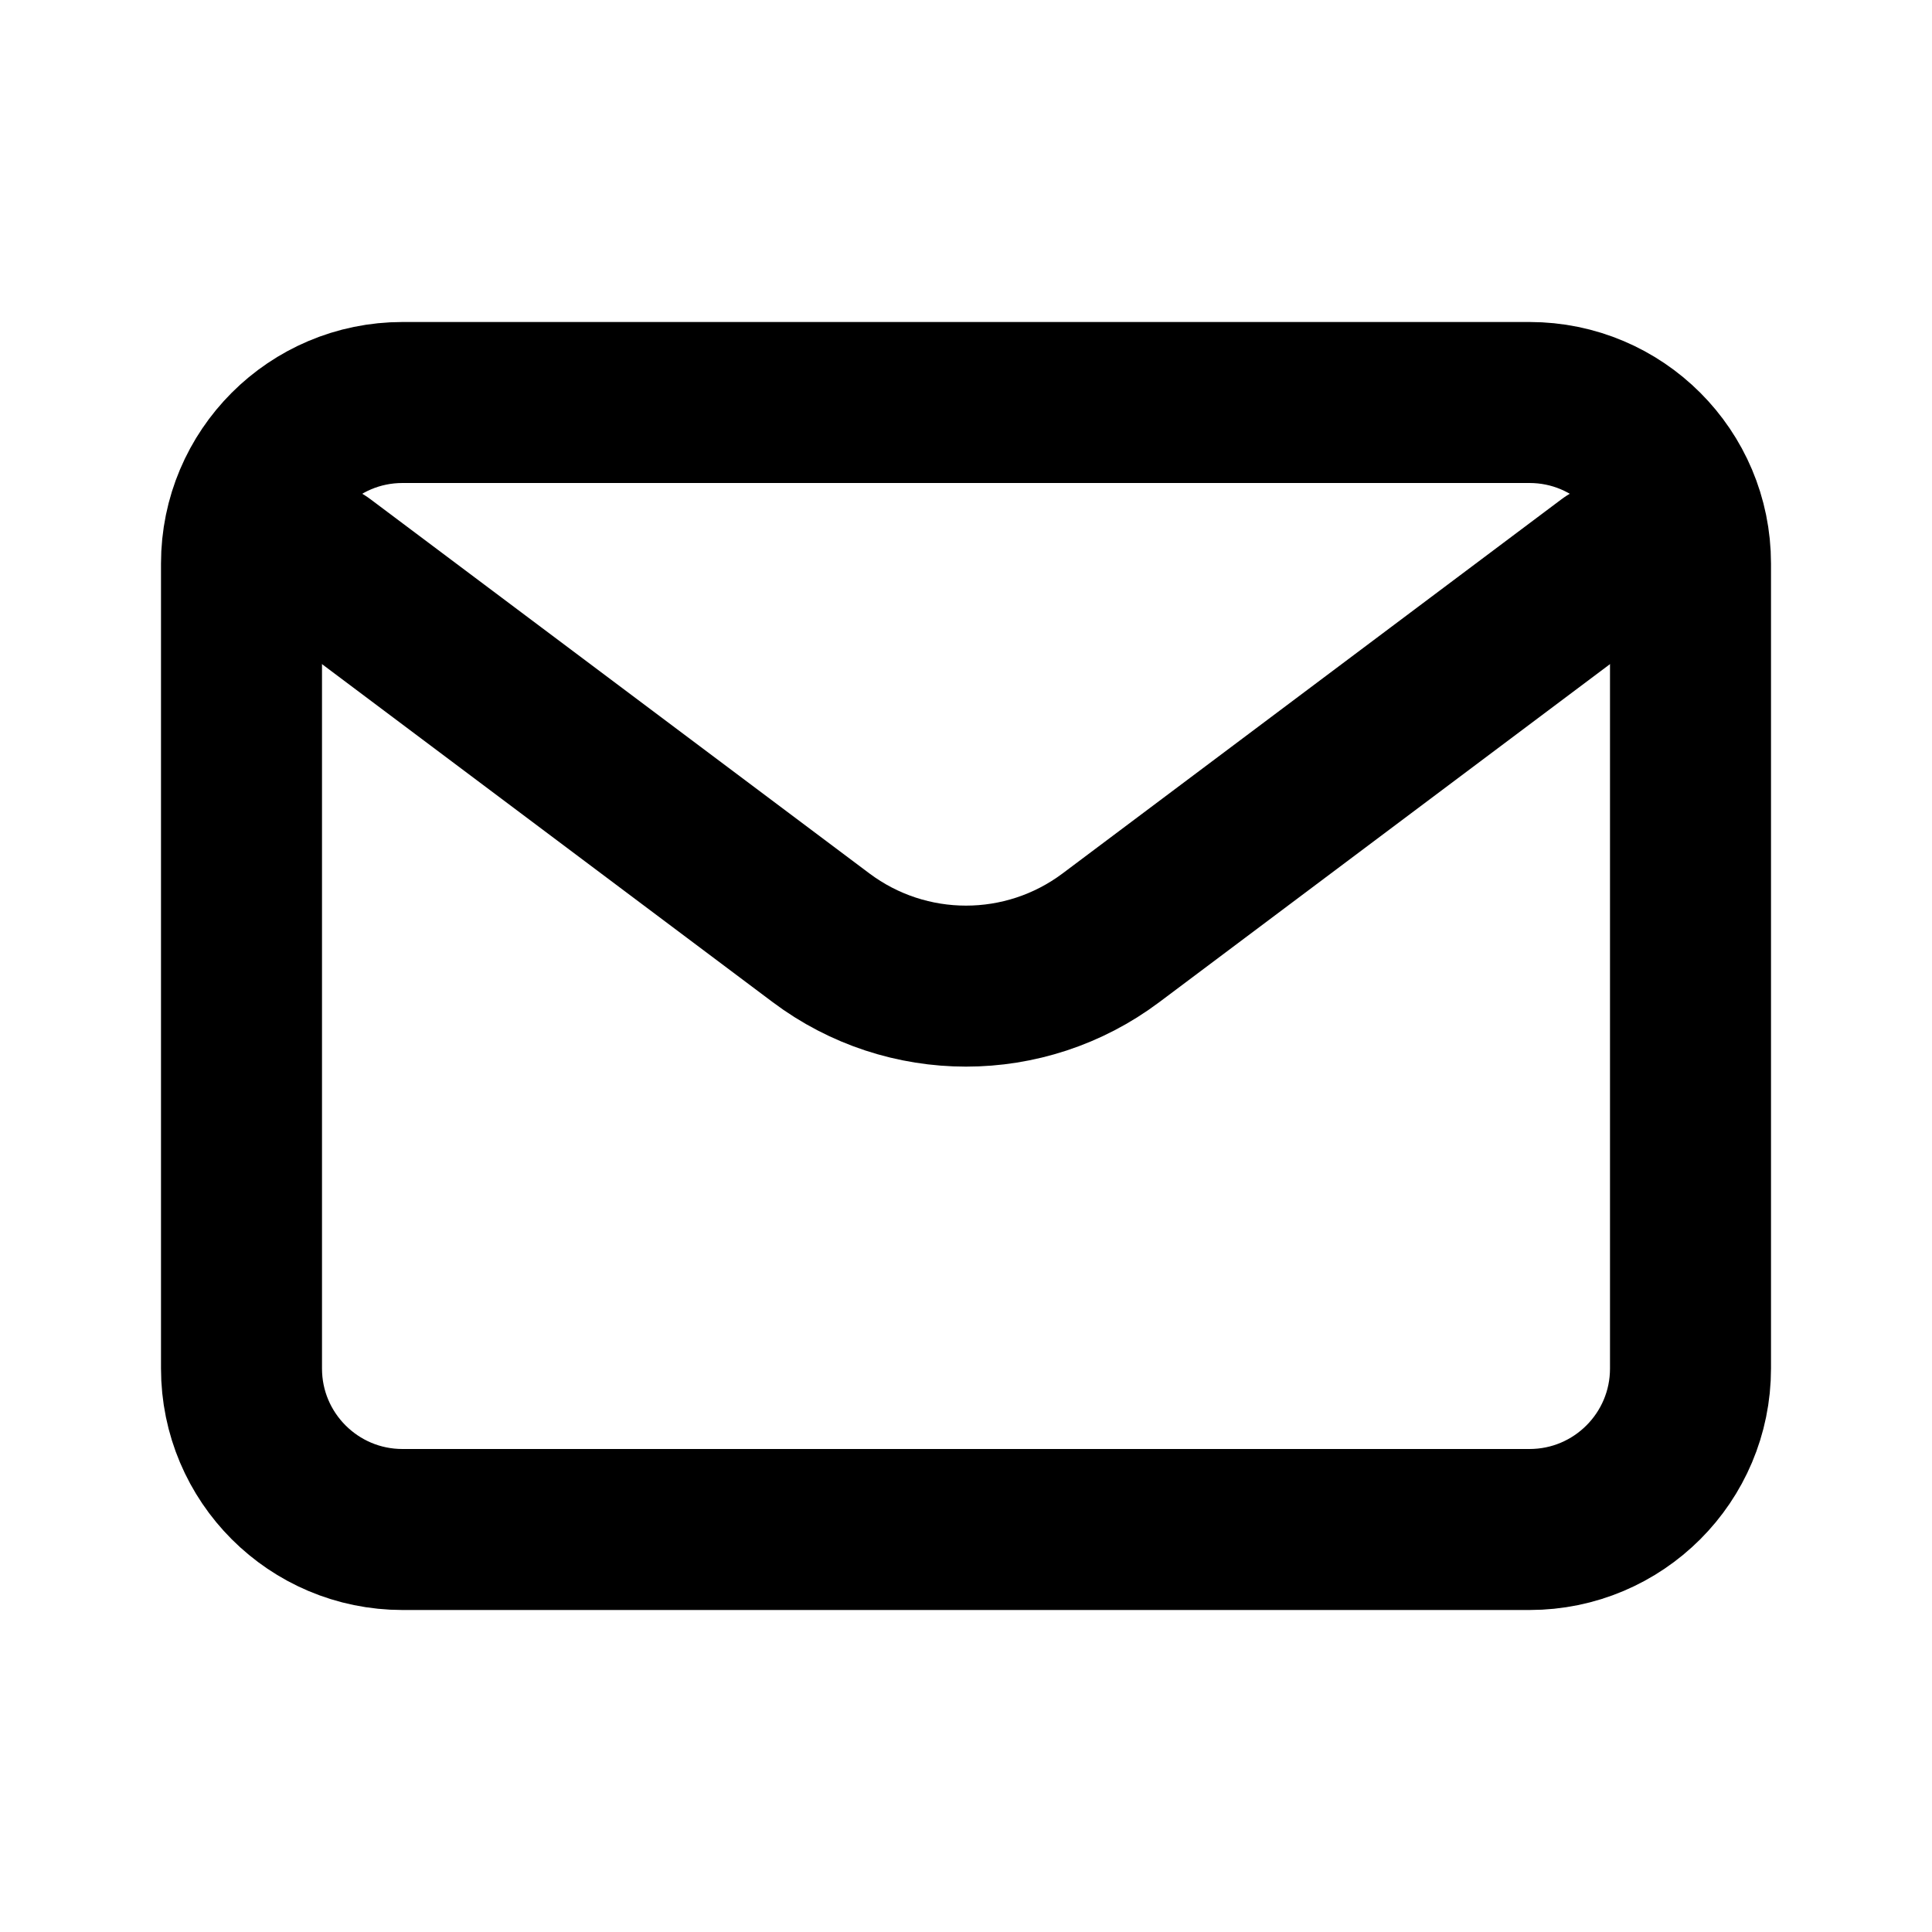
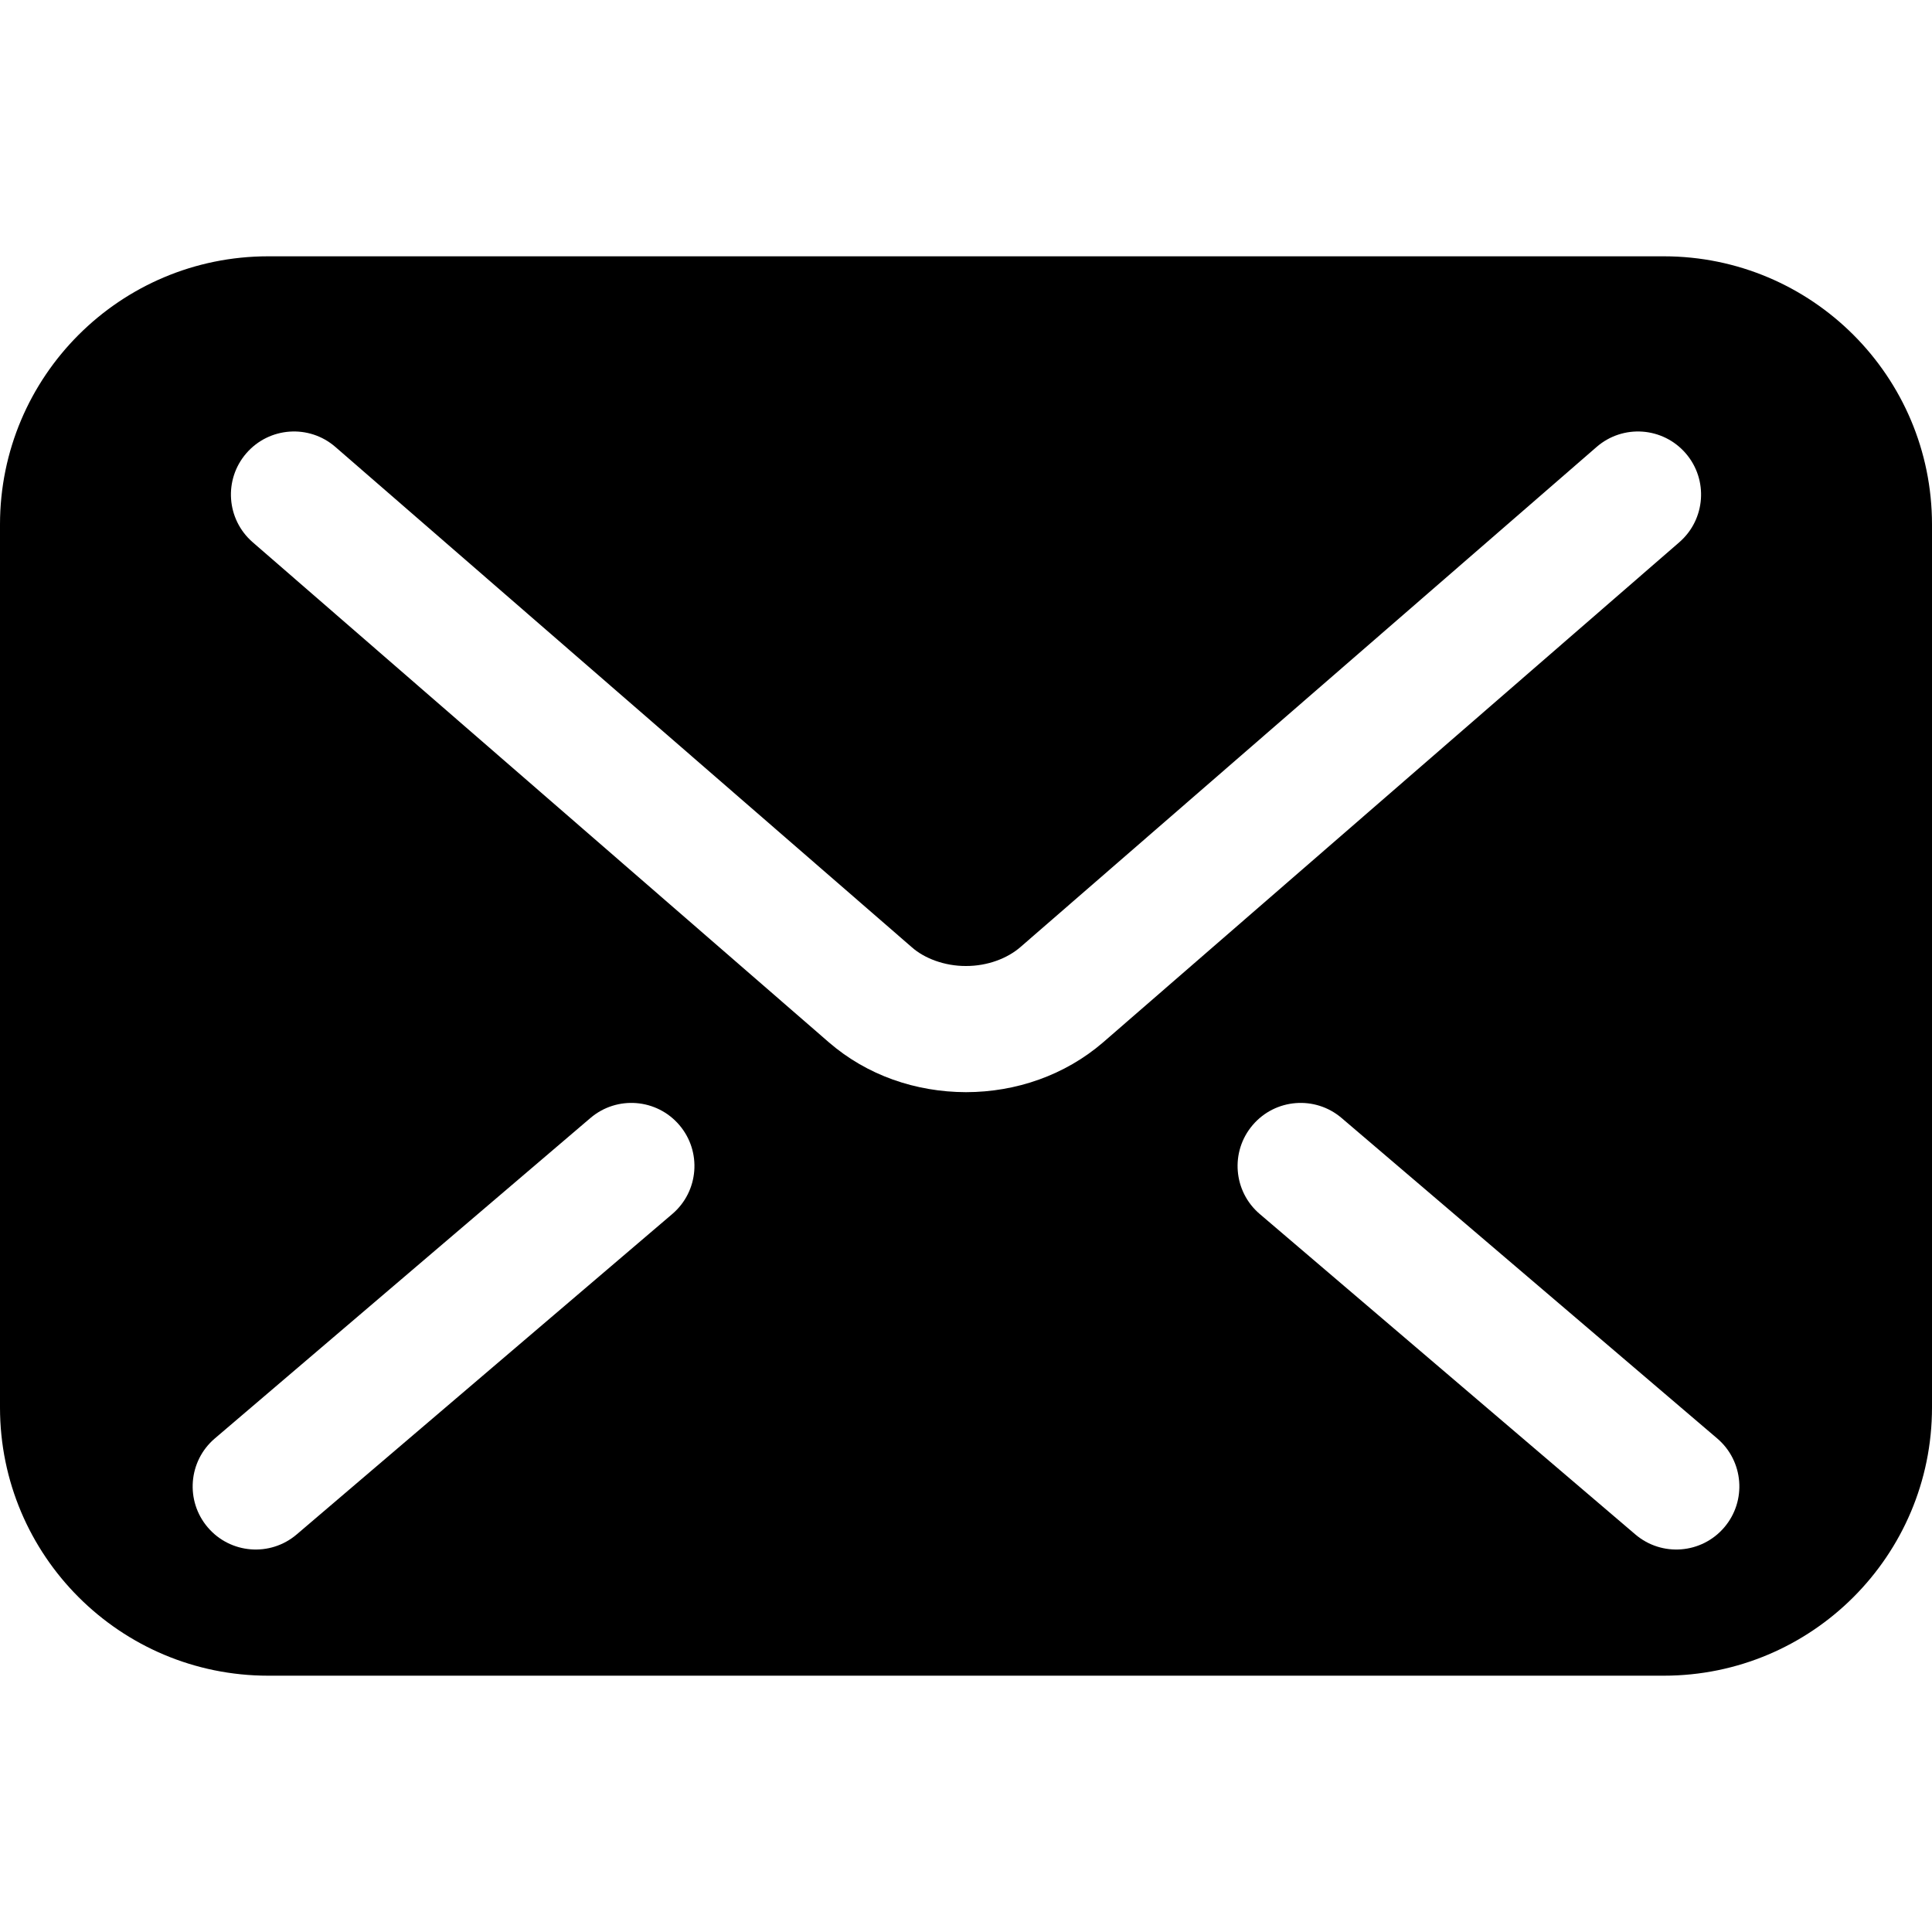
- <svg xmlns="http://www.w3.org/2000/svg" width="800px" height="800px" viewBox="0 0 24 24" fill="none">
-   <path d="M4 7L10.2 11.65C11.267 12.45 12.733 12.45 13.8 11.65L20 7" stroke="#000000" stroke-width="2" stroke-linecap="round" stroke-linejoin="round" />
-   <rect x="3" y="5" width="18" height="14" rx="2" stroke="#000000" stroke-width="2" stroke-linecap="round" />
+ <svg xmlns="http://www.w3.org/2000/svg" height="800px" width="800px" version="1.1" id="_x32_" viewBox="0 0 512 512" xml:space="preserve">
+   <style type="text/css">
+ 	.st0{fill:#000000;}
+ </style>
+   <g>
+     <path class="st0" d="M440.917,67.925H71.083C31.827,67.925,0,99.752,0,139.008v233.984c0,39.256,31.827,71.083,71.083,71.083   h369.834c39.255,0,71.083-31.827,71.083-71.083V139.008C512,99.752,480.172,67.925,440.917,67.925z M178.166,321.72l-99.54,84.92   c-7.021,5.992-17.576,5.159-23.567-1.869c-5.992-7.021-5.159-17.576,1.87-23.567l99.54-84.92c7.02-5.992,17.574-5.159,23.566,1.87   C186.027,305.174,185.194,315.729,178.166,321.72z M256,289.436c-13.314-0.033-26.22-4.457-36.31-13.183l0.008,0.008l-0.032-0.024   c0.008,0.008,0.017,0.008,0.024,0.016L66.962,143.694c-6.98-6.058-7.723-16.612-1.674-23.583c6.057-6.98,16.612-7.723,23.582-1.674   l152.771,132.592c3.265,2.906,8.645,5.004,14.359,4.971c5.706,0.017,10.995-2.024,14.44-5.028l0.074-0.065l152.615-132.469   c6.971-6.049,17.526-5.306,23.583,1.674c6.048,6.97,5.306,17.525-1.674,23.583l-152.77,132.599   C282.211,284.929,269.322,289.419,256,289.436z M456.948,404.771c-5.992,7.028-16.547,7.861-23.566,1.869l-99.54-84.92   c-7.028-5.992-7.861-16.546-1.869-23.566c5.991-7.029,16.546-7.861,23.566-1.87l99.54,84.92   C462.107,387.195,462.94,397.75,456.948,404.771z" />
+   </g>
</svg>
